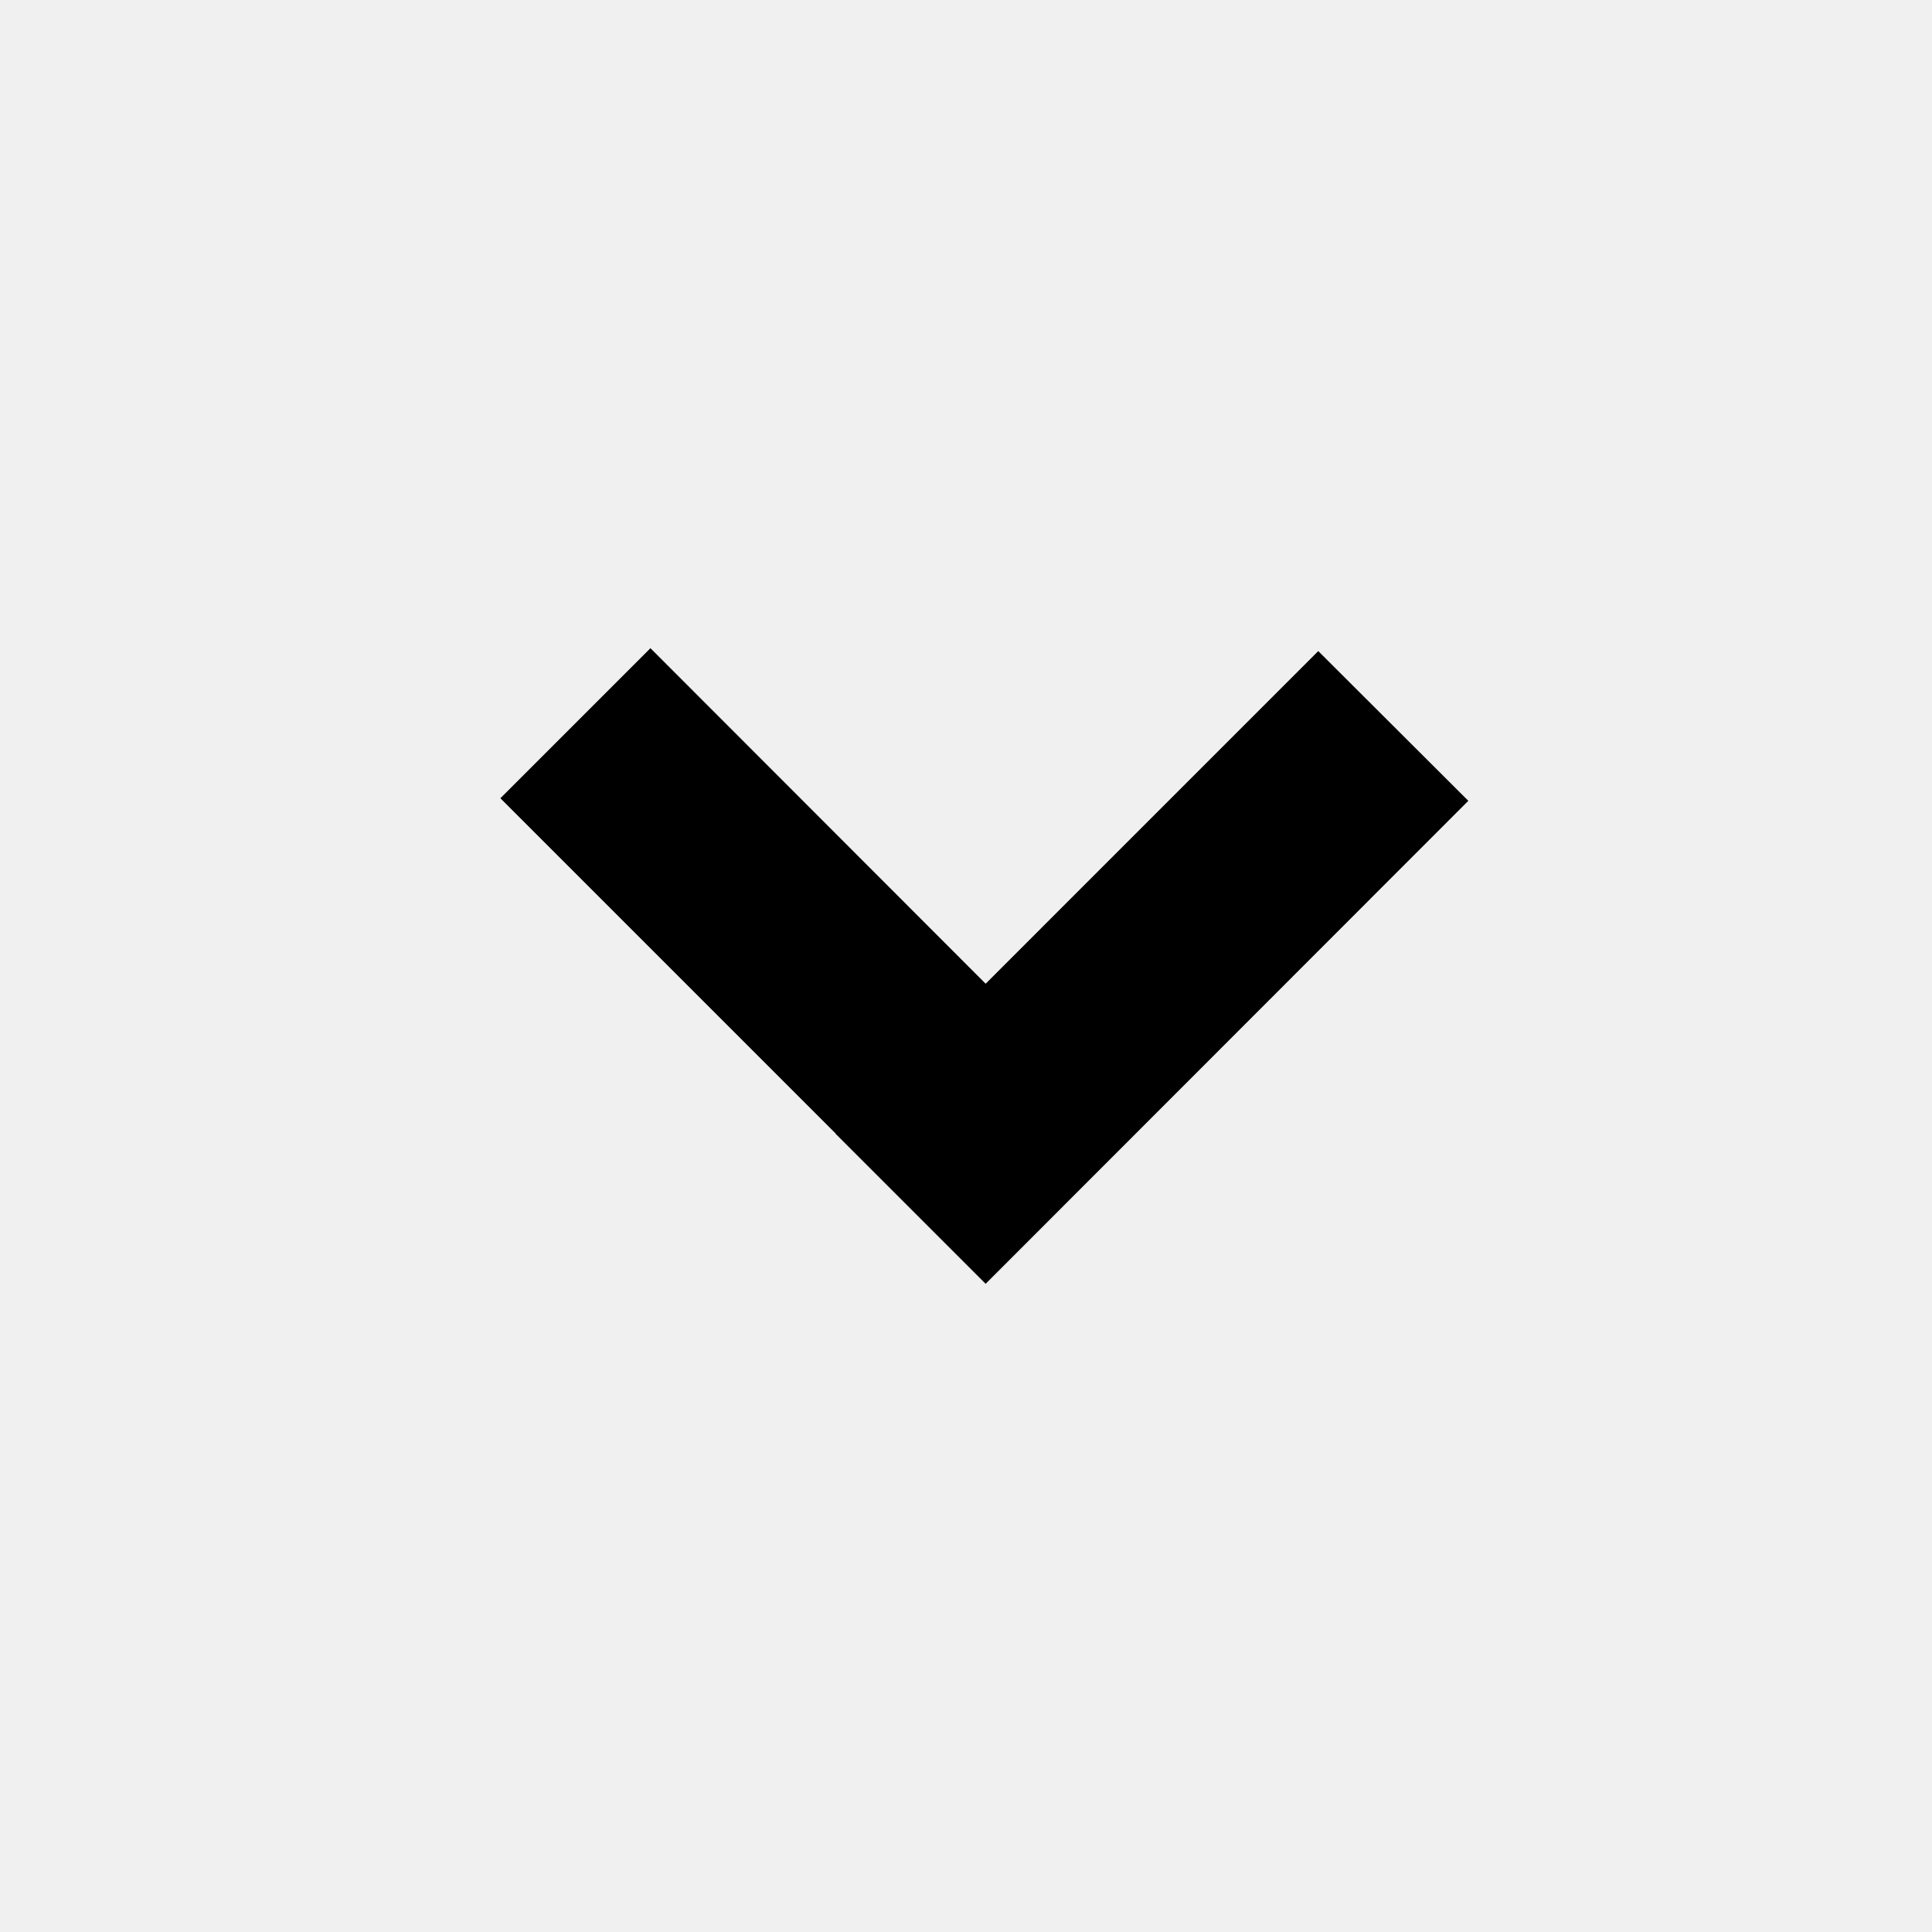
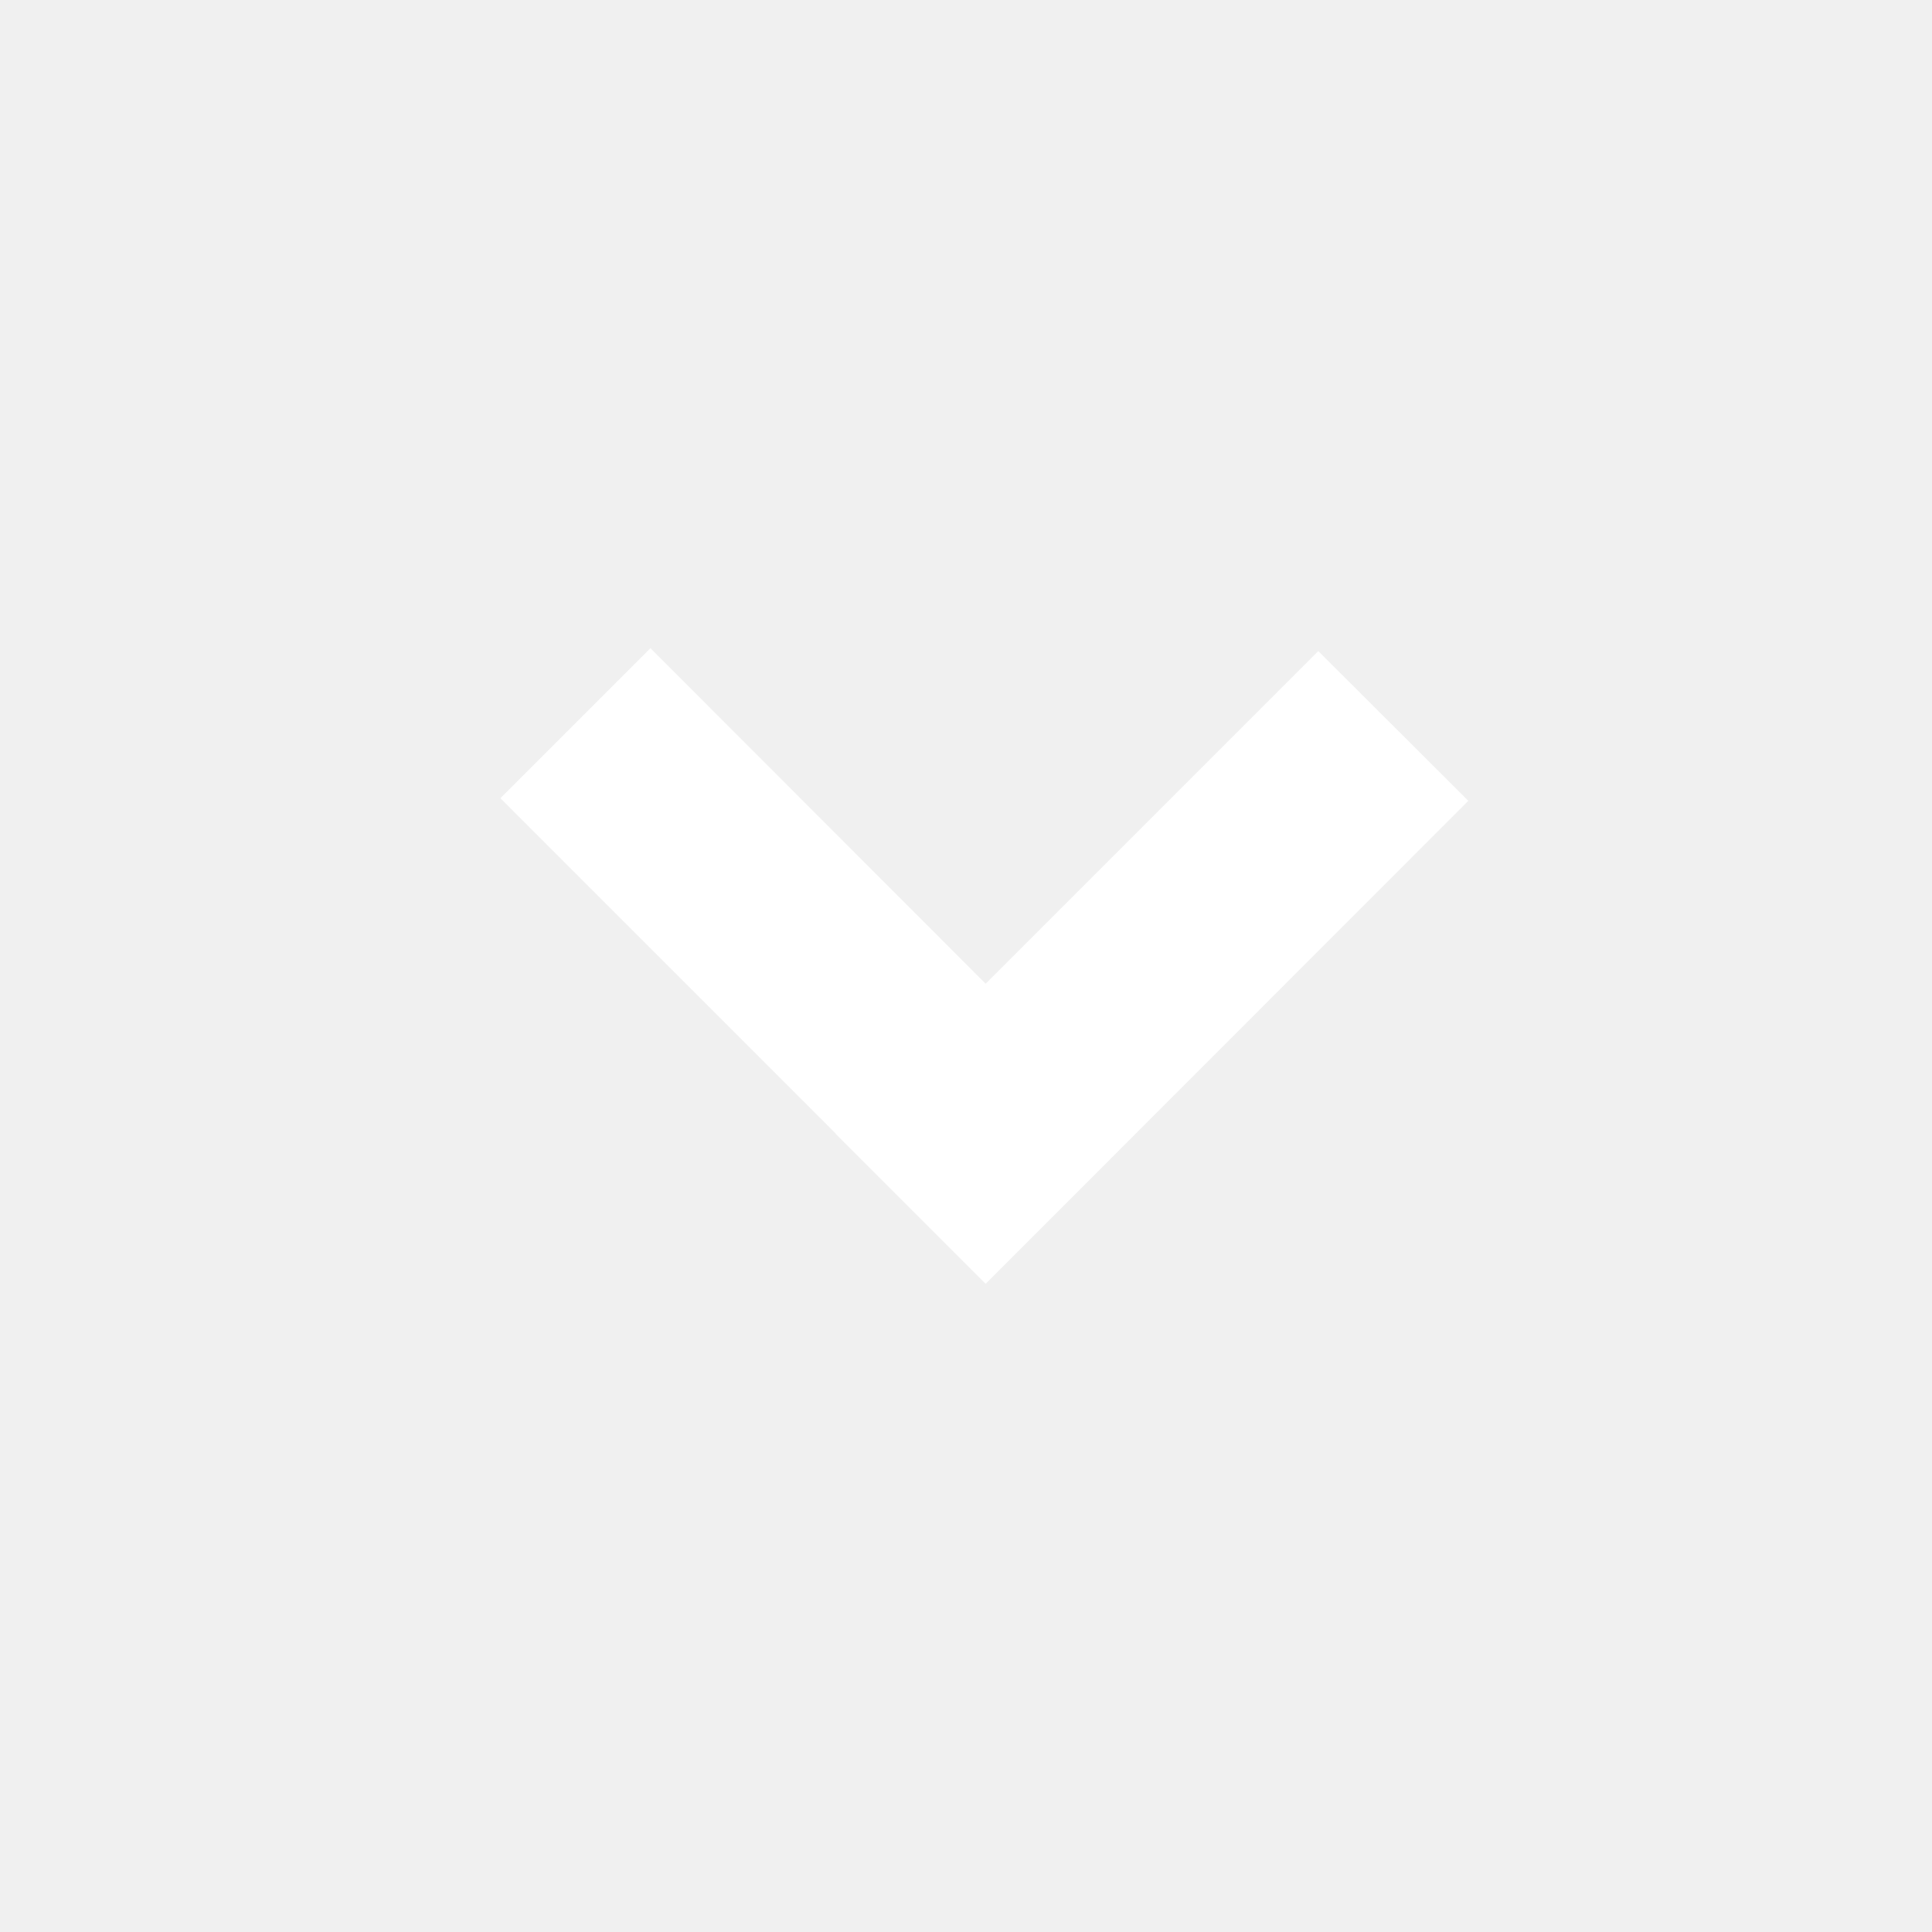
<svg xmlns="http://www.w3.org/2000/svg" data-name="Ebene 1" viewBox="0 0 60 60" class="icon">
-   <path d="M40.94 20.22L30.61 30.55 20.2 20.13l-4.66 4.66L25.95 35.2v.01l4.66 4.66 14.99-15-4.66-4.65z" />
+   <path fill="#fff" d="M40.94 20.22L30.61 30.55 20.2 20.13l-4.66 4.66L25.95 35.2v.01l4.66 4.66 14.99-15-4.66-4.65z" />
</svg>
